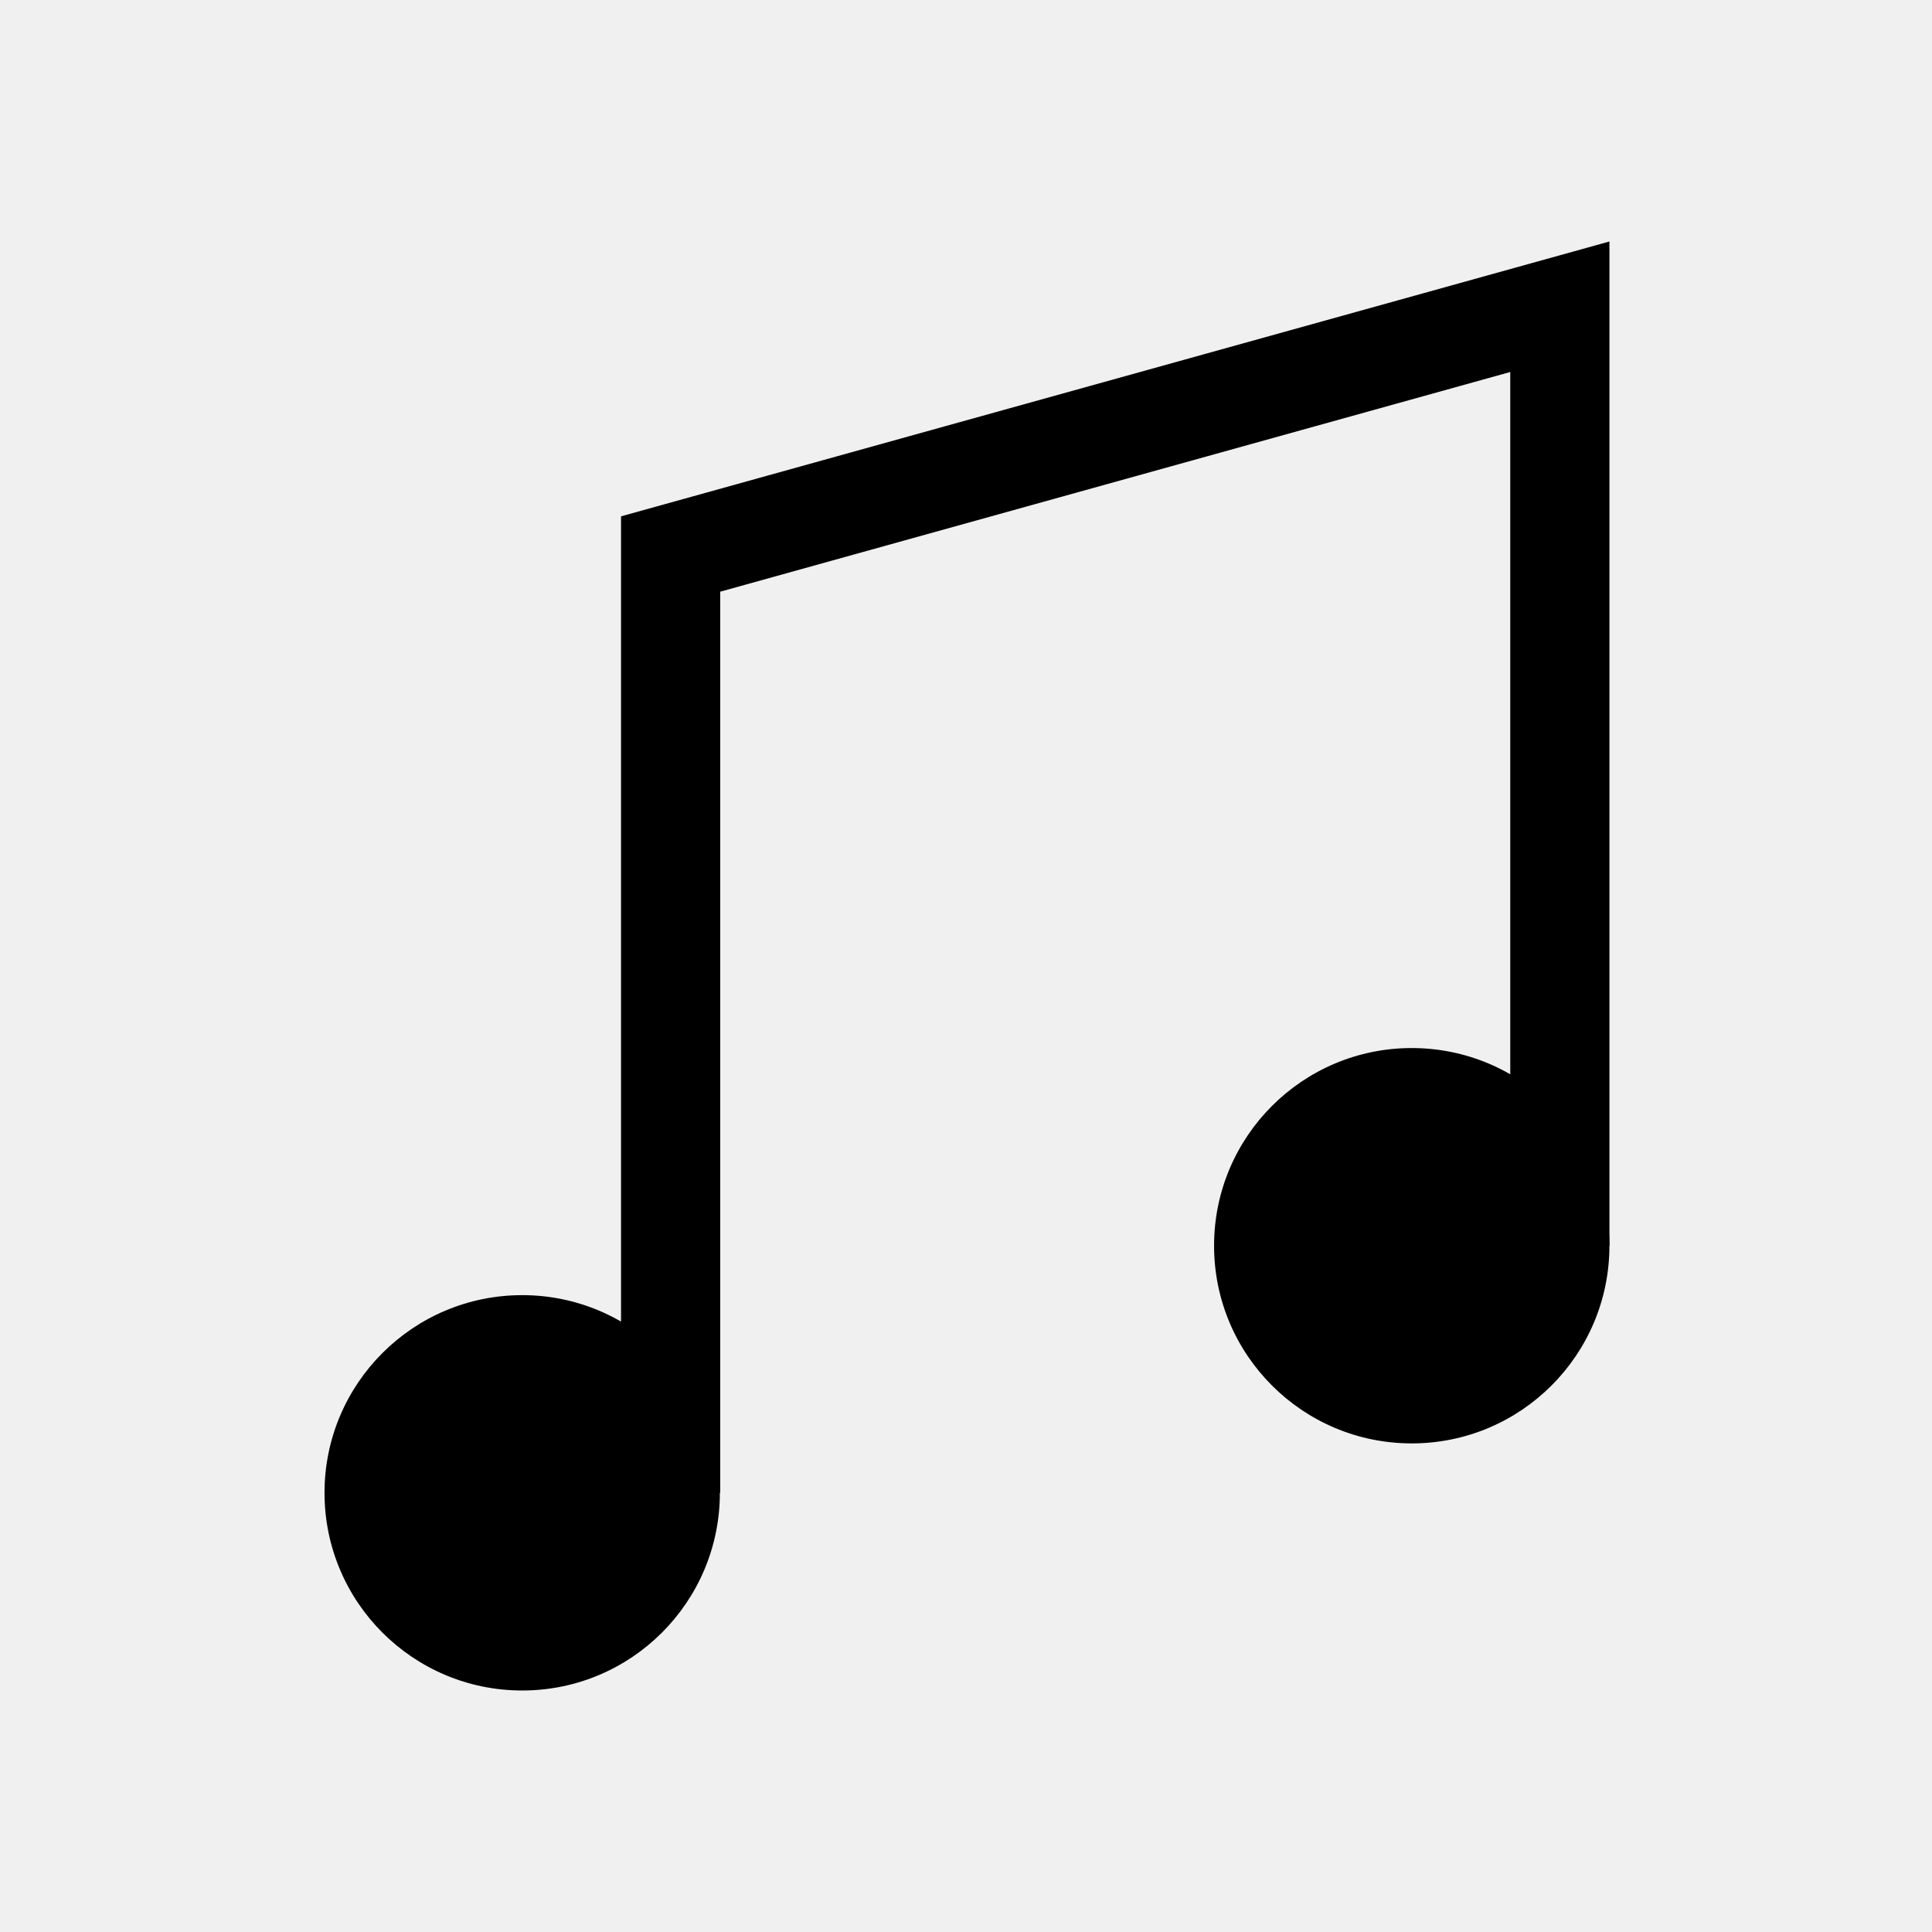
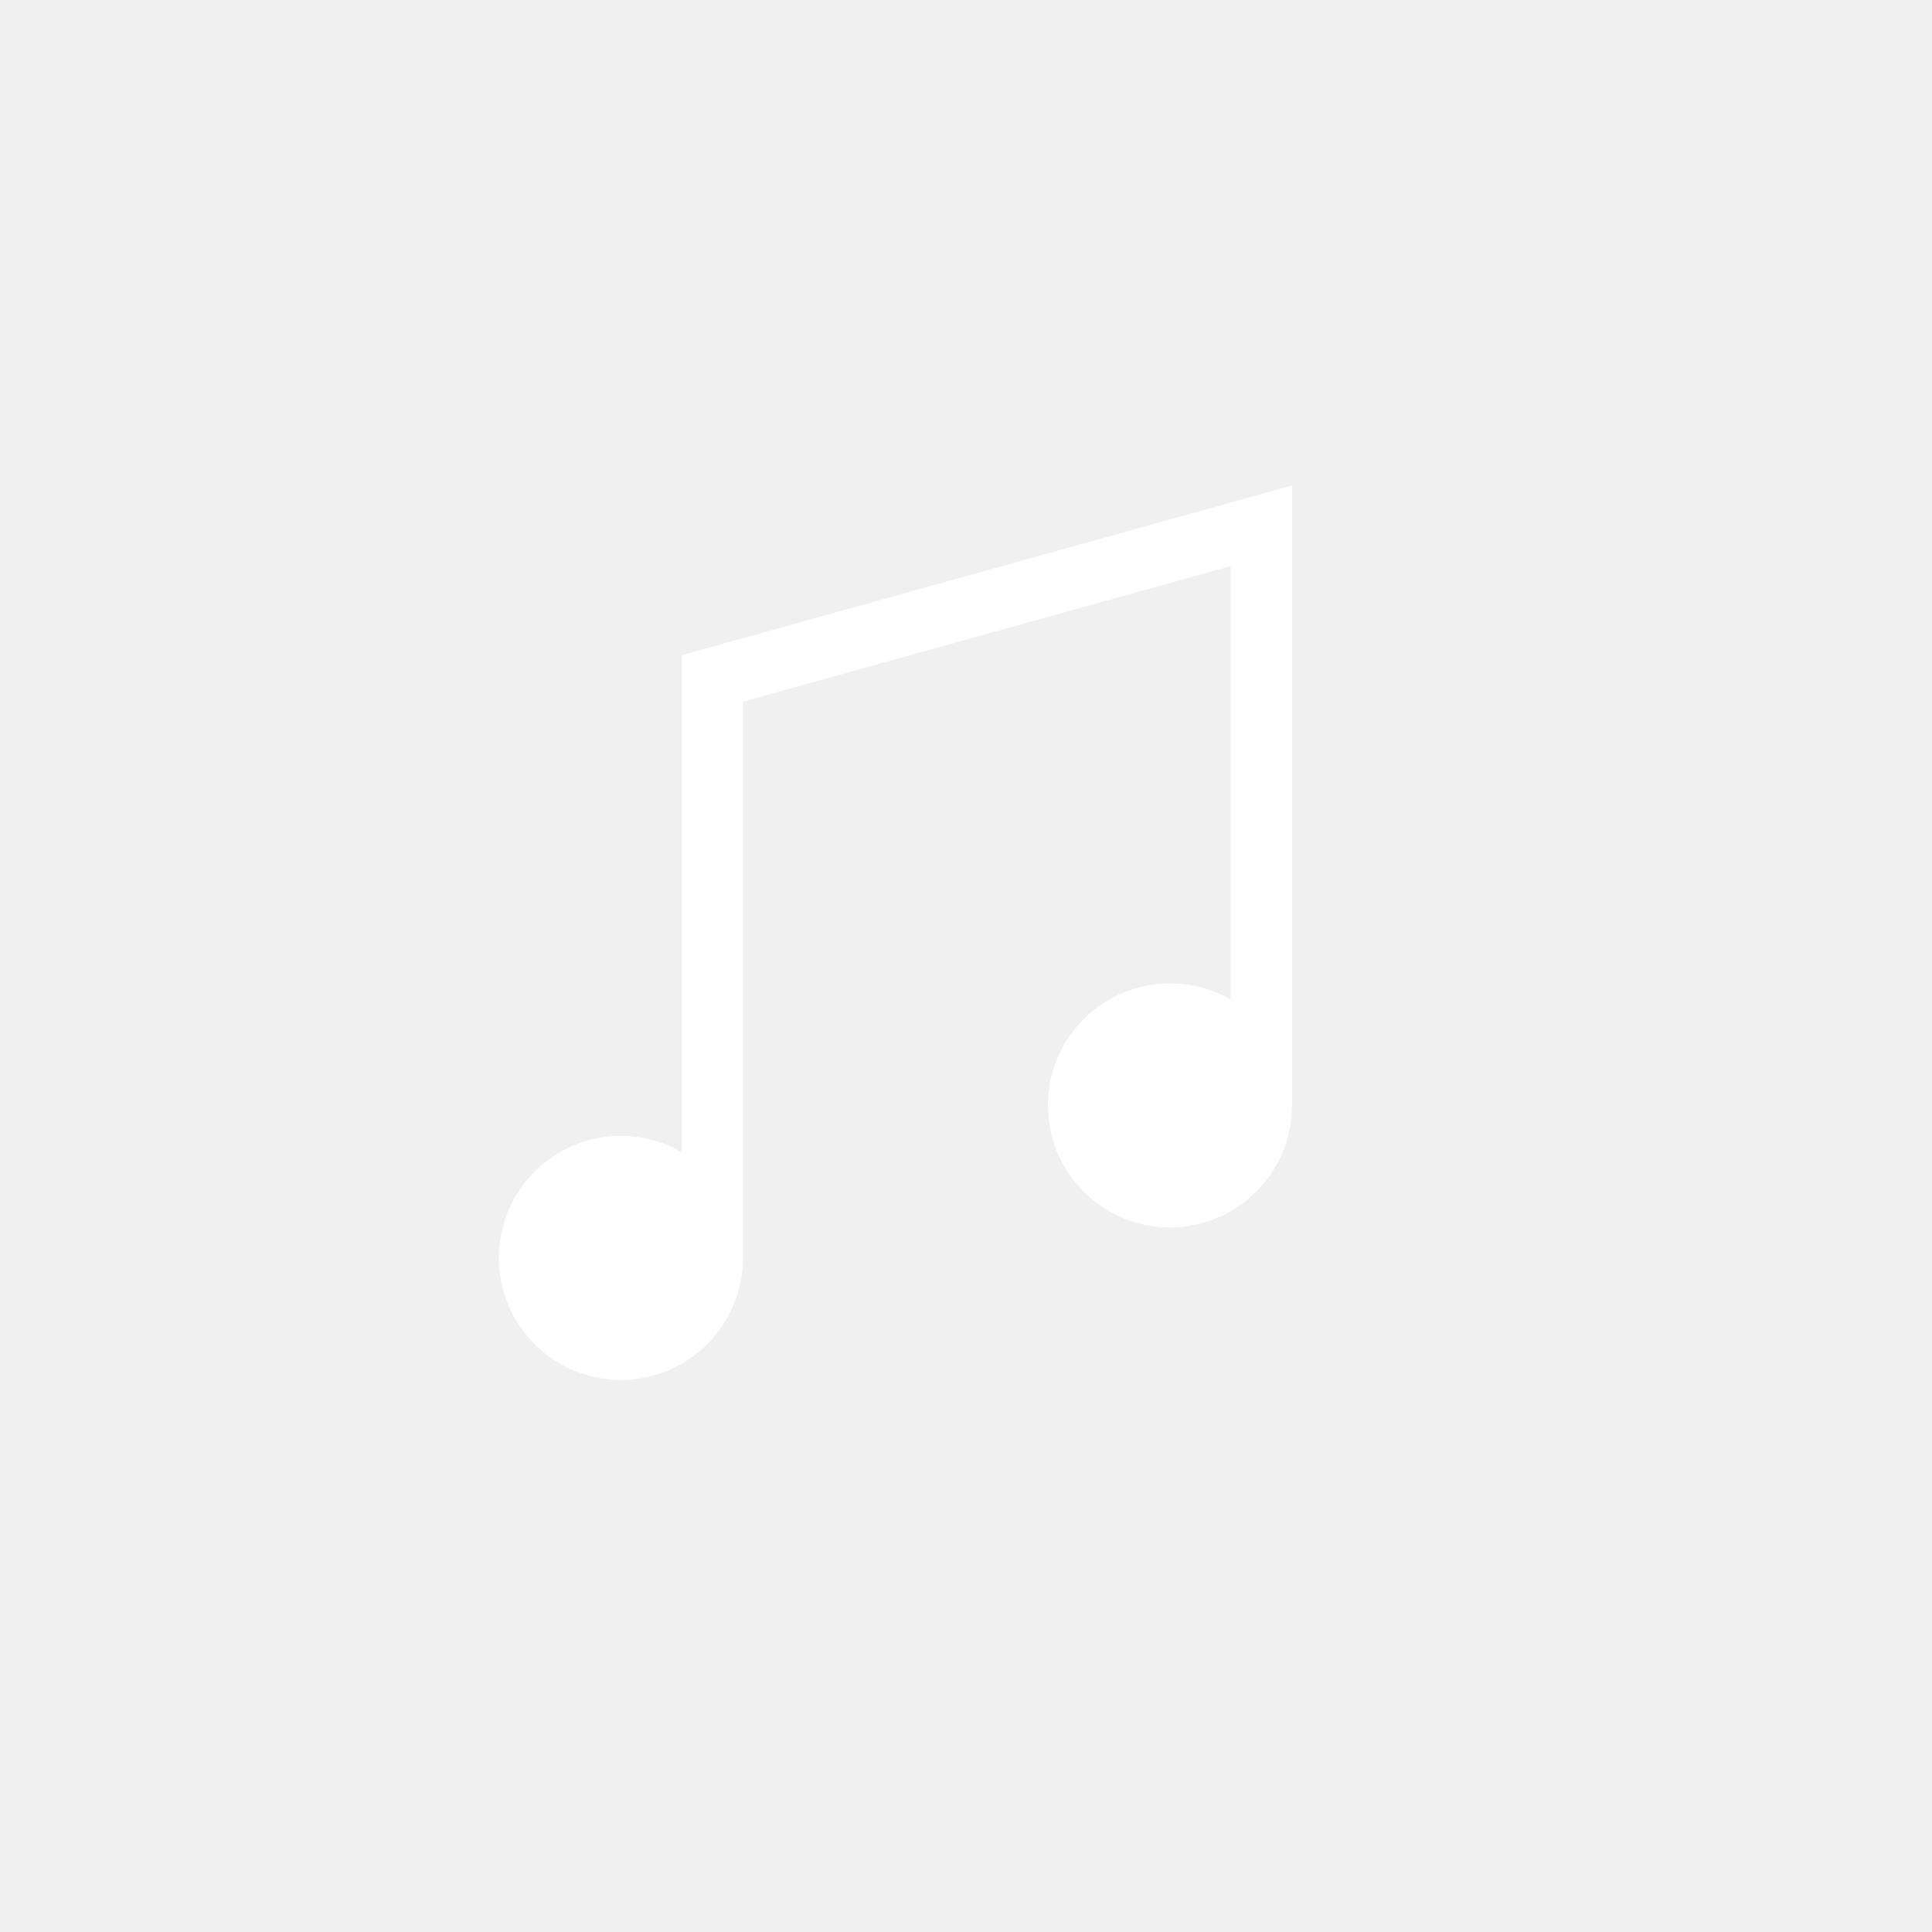
- <svg xmlns="http://www.w3.org/2000/svg" width="512" height="512" viewBox="0 0 512 512" version="1.1" id="svg1">
+ <svg xmlns="http://www.w3.org/2000/svg" width="108" height="108" viewBox="0 0 108 108" version="1.1" id="svg1">
+   <defs id="defs1" />
  <g id="layer1">
-     <ellipse style="fill:#000000;fill-opacity:1;stroke:none;stroke-width:0;stroke-dasharray:none" id="round_left" cx="138.387" cy="395.613" rx="52.387" ry="52.387" />
-     <path id="bridge" style="fill:none;stroke:#000000;stroke-width:26.28;stroke-dasharray:none;stroke-opacity:1" d="M 177.72,395.613 V 146.819 L 413.374,81.292 V 330.13" />
-     <ellipse style="fill:#000000;fill-opacity:1;stroke:none;stroke-width:0;stroke-dasharray:none" id="round_right" cx="374.128" cy="330.13" rx="52.387" ry="52.387" />
+     <g id="g1" transform="matrix(0.1302083,0,0,0.1302083,16.68797,18.80689)">
+       <circle style="fill:#ffffff;fill-opacity:1;stroke:none;stroke-width:0;stroke-dasharray:none" id="round_left" cx="138.387" cy="395.613" r="52.387" />
+       <path id="bridge" style="fill:none;stroke:#ffffff;stroke-width:26.28;stroke-dasharray:none;stroke-opacity:1" d="M 177.72,395.613 V 146.819 L 413.374,81.292 V 330.13" />
+       <circle style="fill:#ffffff;fill-opacity:1;stroke:none;stroke-width:0;stroke-dasharray:none" id="round_right" cx="374.128" cy="330.13" r="52.387" />
+     </g>
  </g>
</svg>
